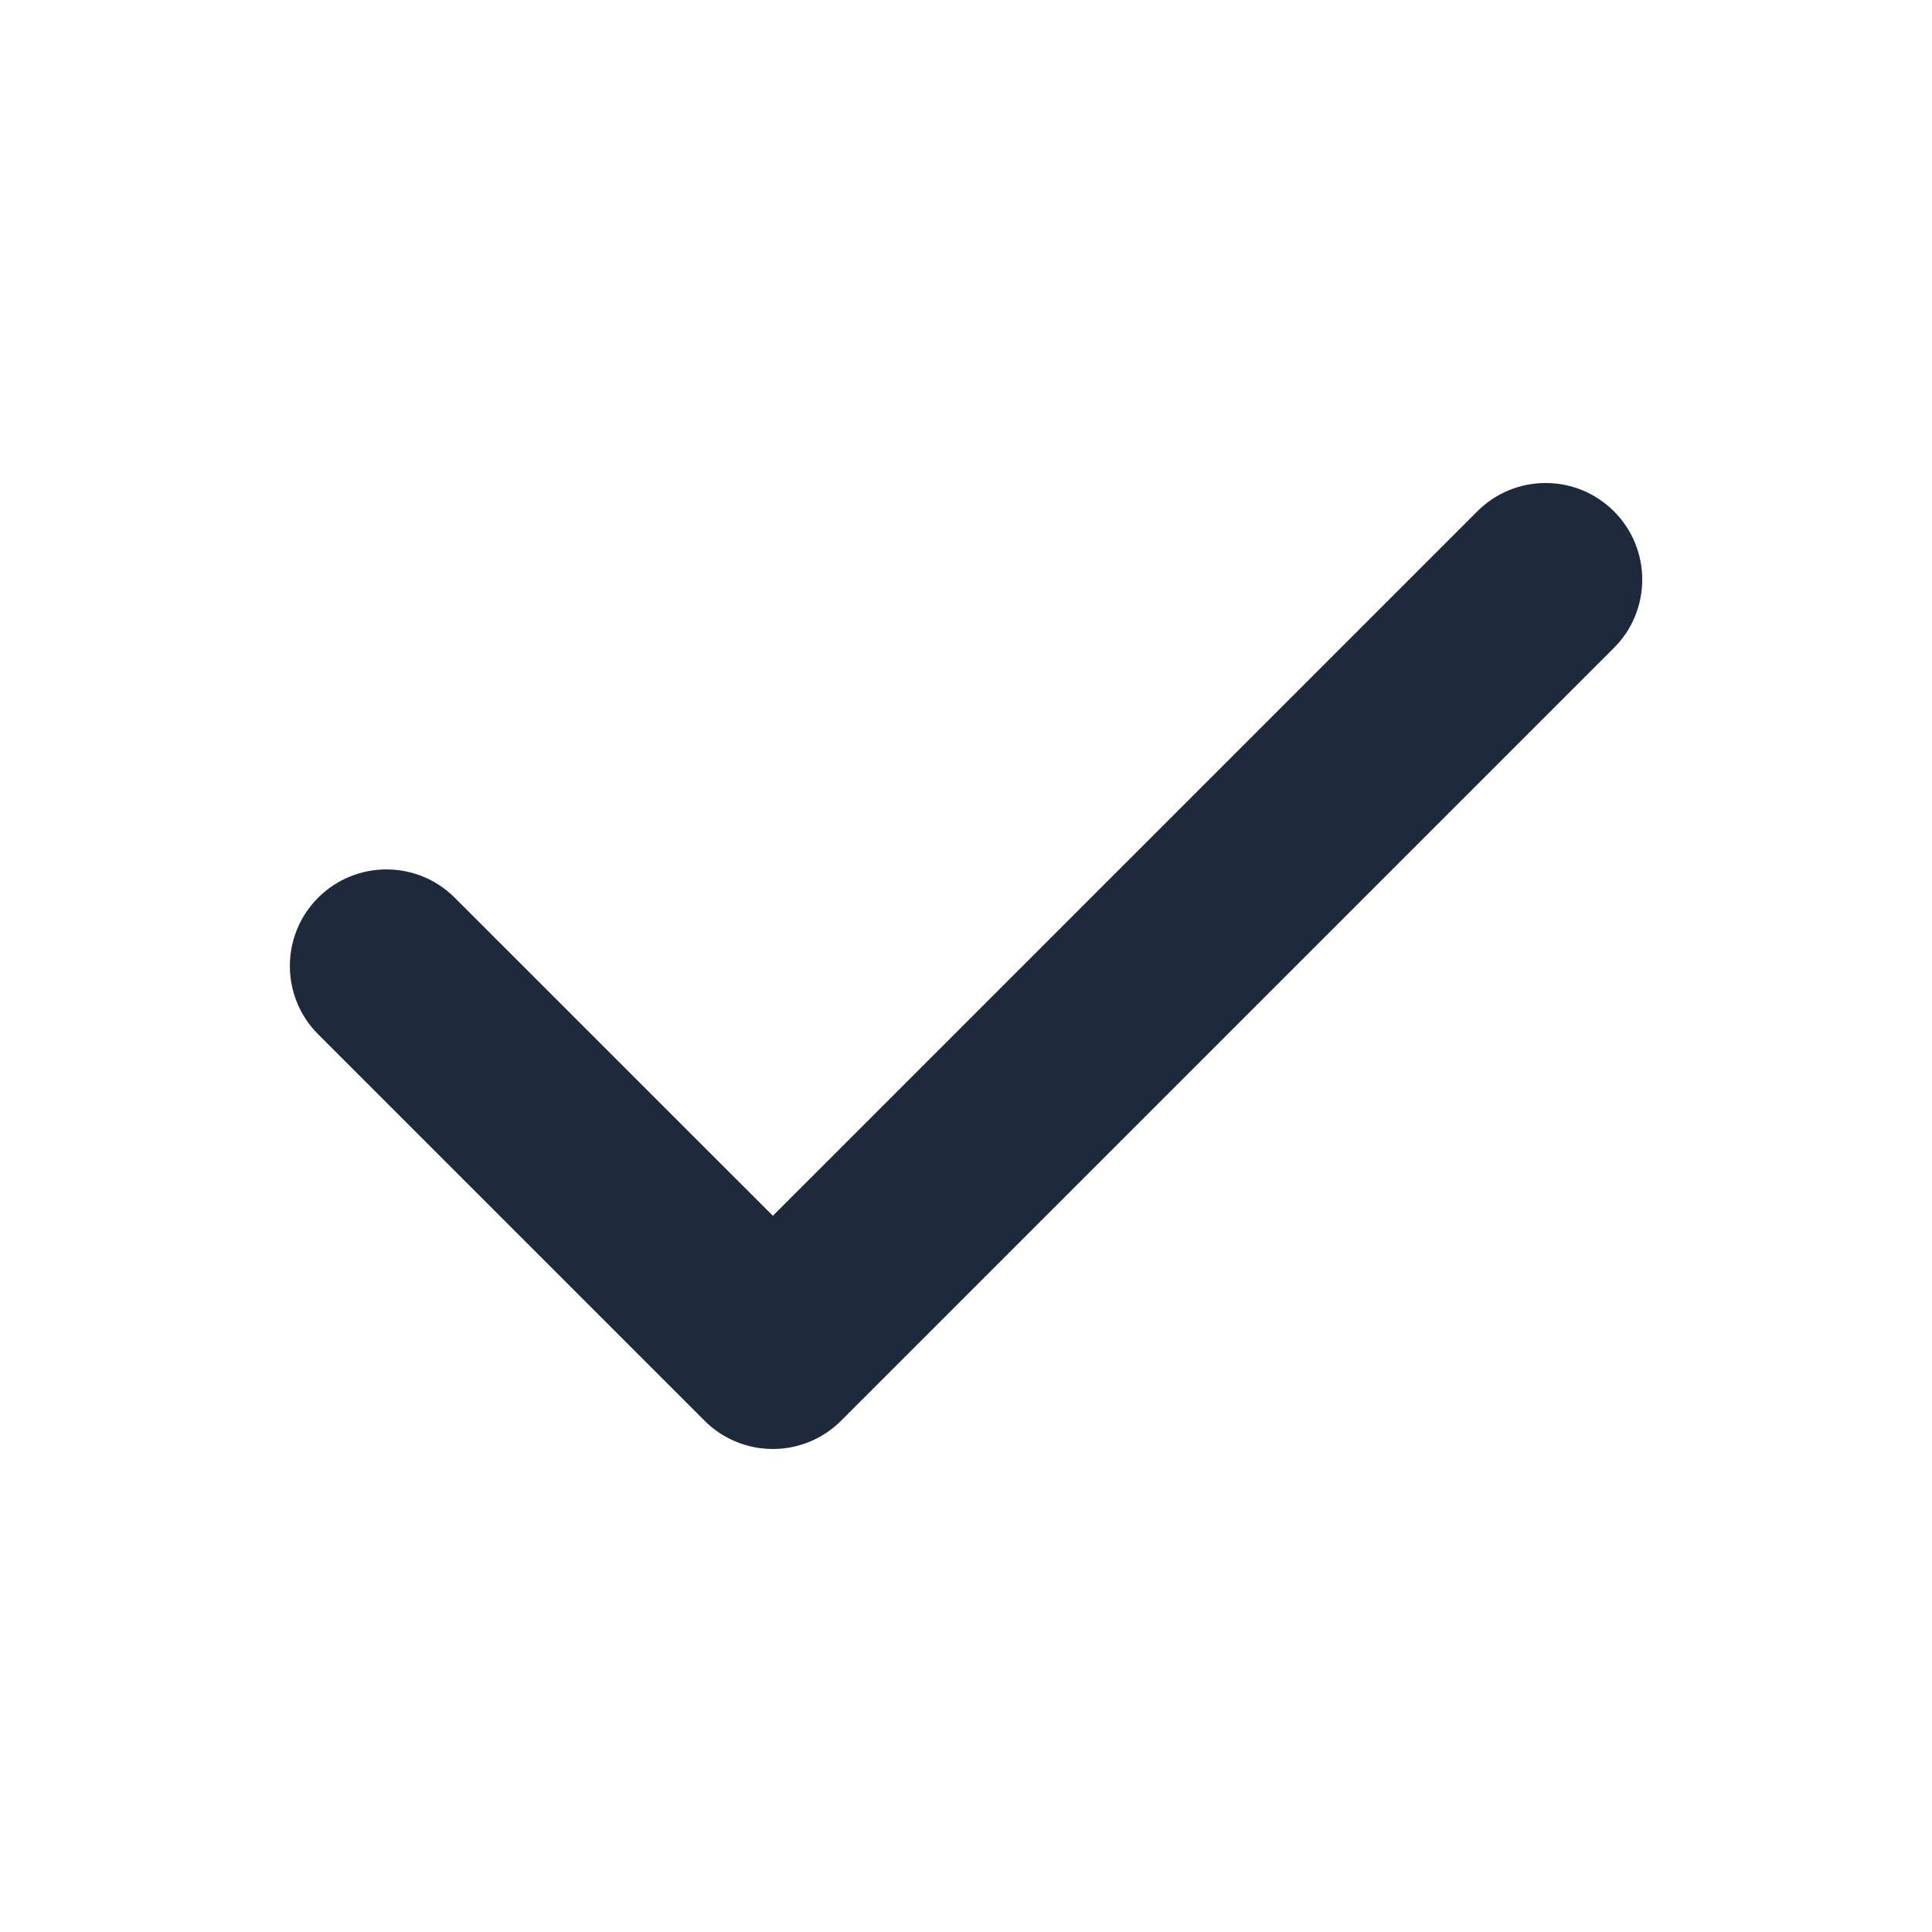
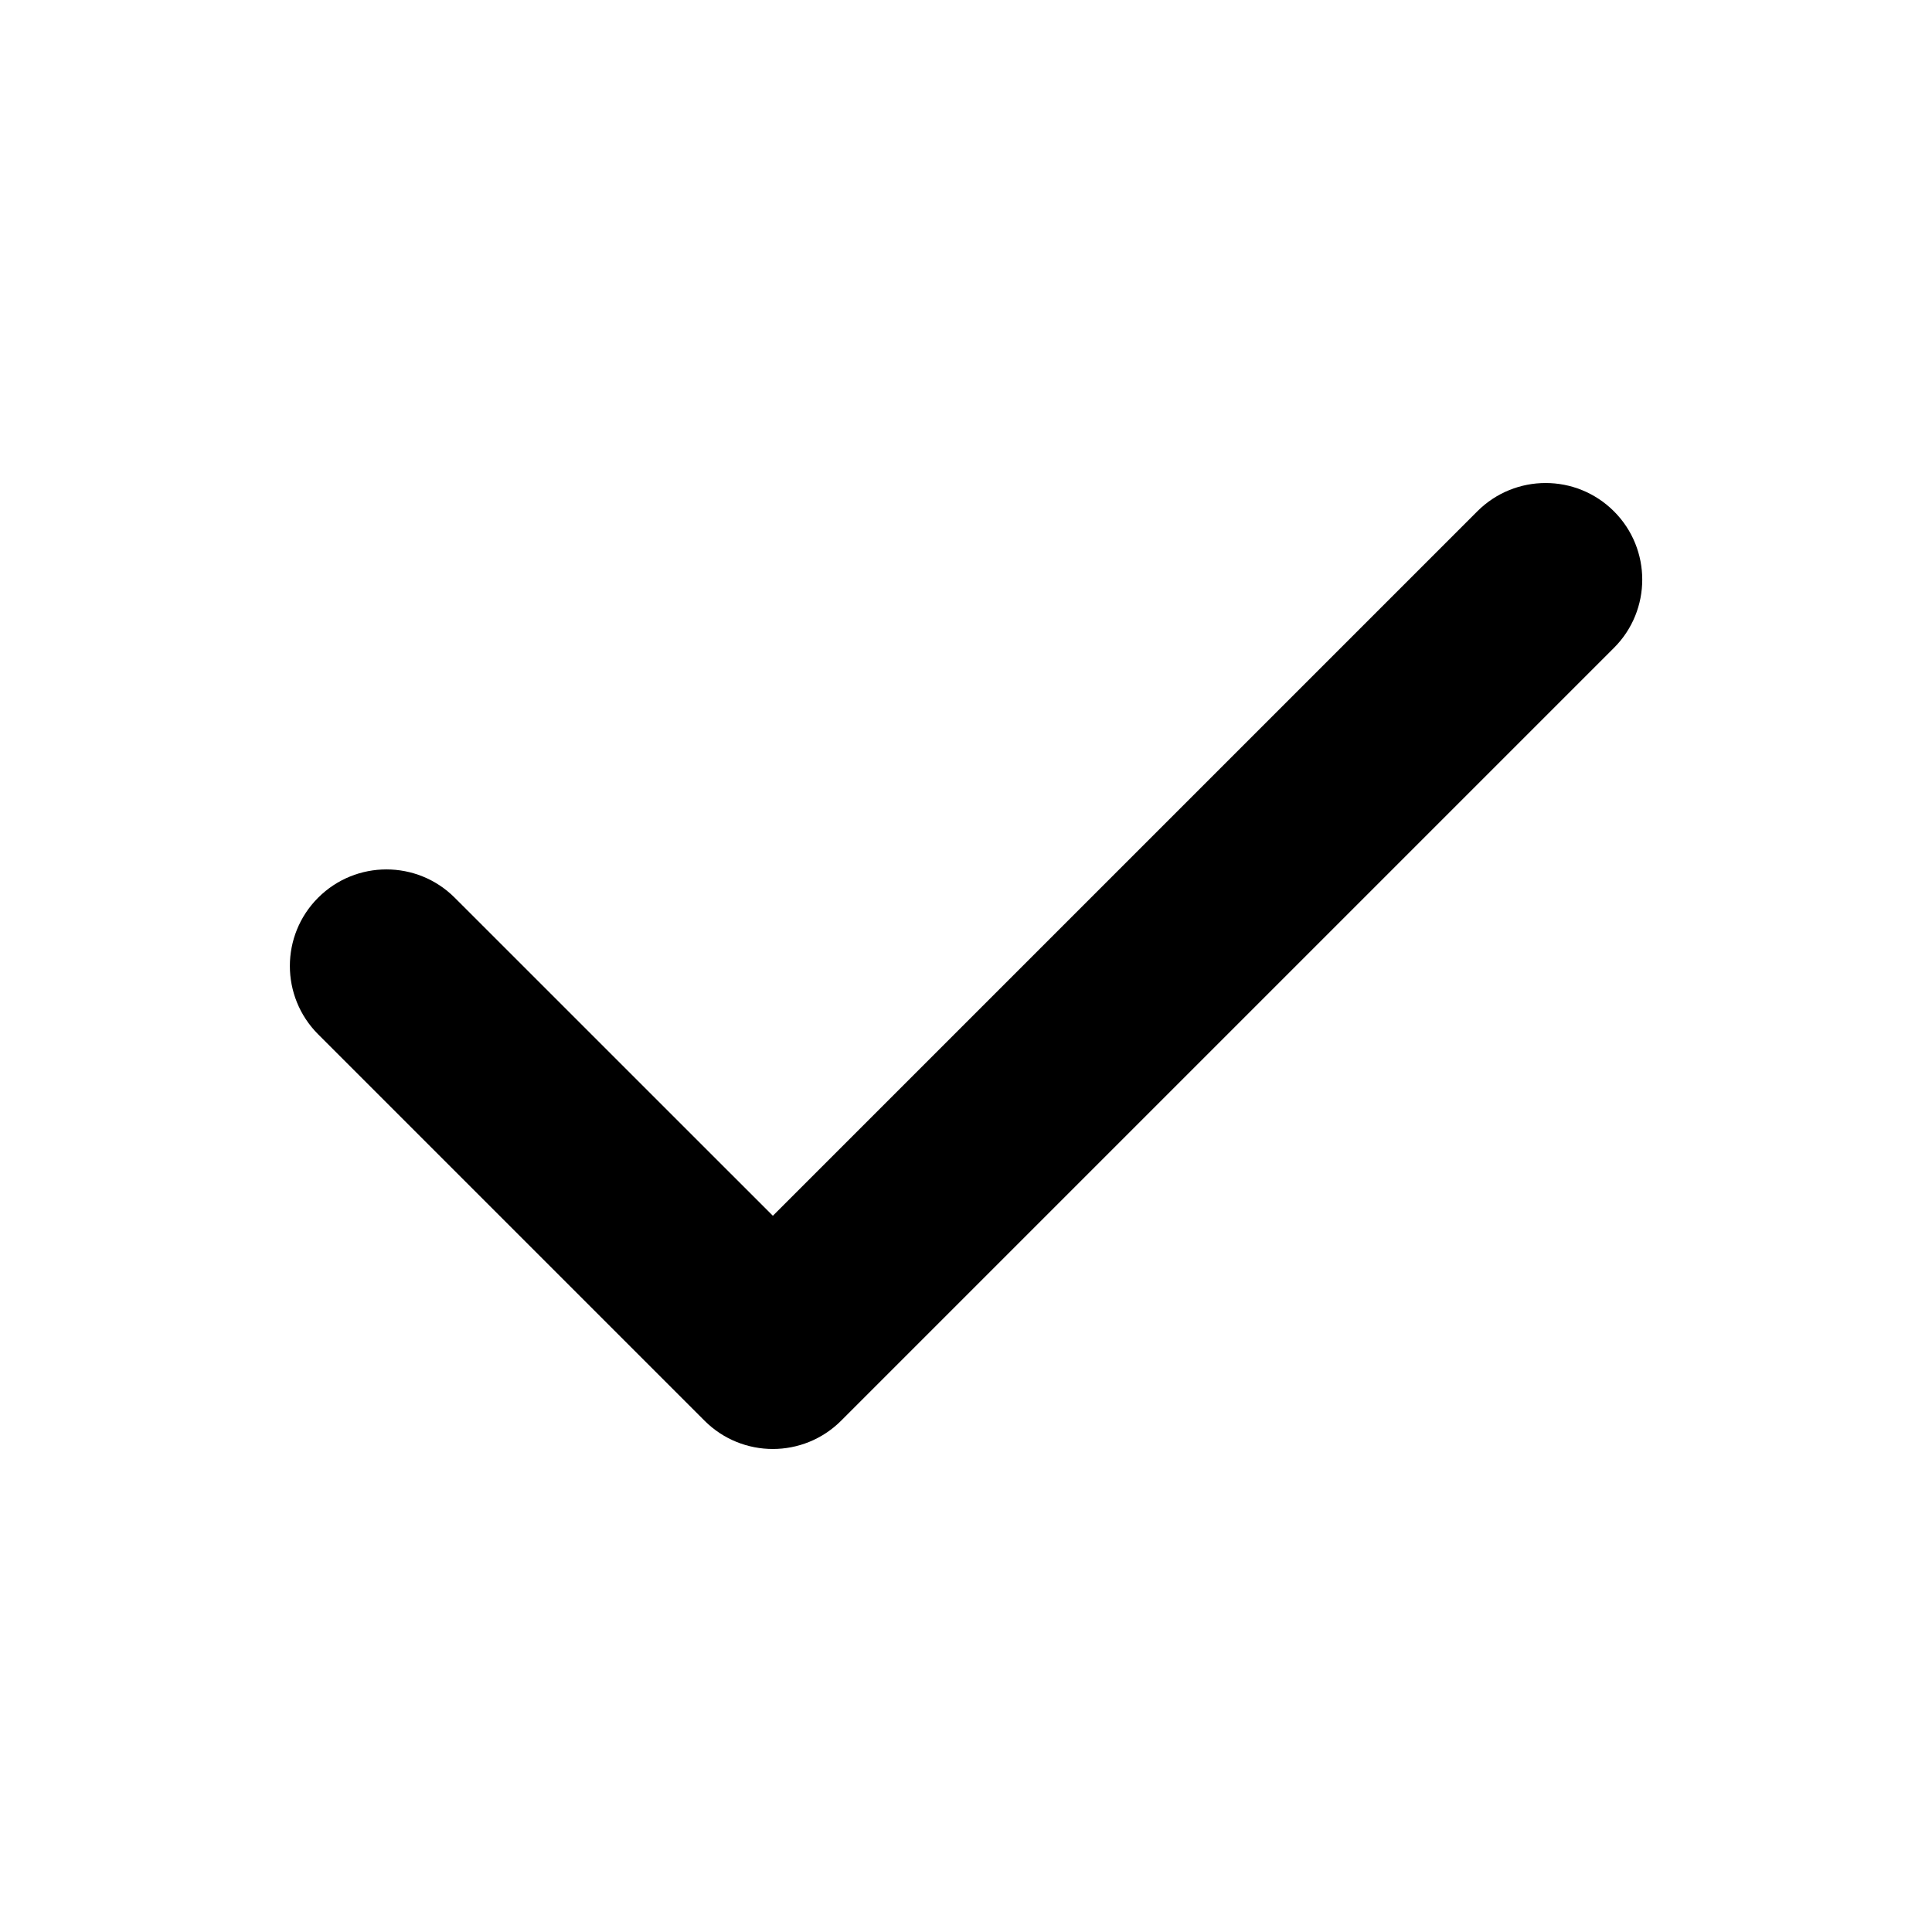
<svg xmlns="http://www.w3.org/2000/svg" width="32" height="32" viewBox="0 0 32 32" fill="none">
-   <path fill-rule="evenodd" clip-rule="evenodd" d="M26.732 8.469C27.357 9.093 27.357 10.107 26.732 10.731L13.932 23.531C13.307 24.156 12.294 24.156 11.669 23.531L5.269 17.131C4.645 16.506 4.645 15.493 5.269 14.869C5.894 14.244 6.907 14.244 7.532 14.869L12.801 20.137L24.469 8.469C25.094 7.844 26.107 7.844 26.732 8.469Z" fill="#1E293B" />
+   <path fill-rule="evenodd" clip-rule="evenodd" d="M26.732 8.469C27.357 9.093 27.357 10.107 26.732 10.731L13.932 23.531C13.307 24.156 12.294 24.156 11.669 23.531L5.269 17.131C4.645 16.506 4.645 15.493 5.269 14.869C5.894 14.244 6.907 14.244 7.532 14.869L12.801 20.137L24.469 8.469C25.094 7.844 26.107 7.844 26.732 8.469Z" fill="currentColor" />
</svg>
